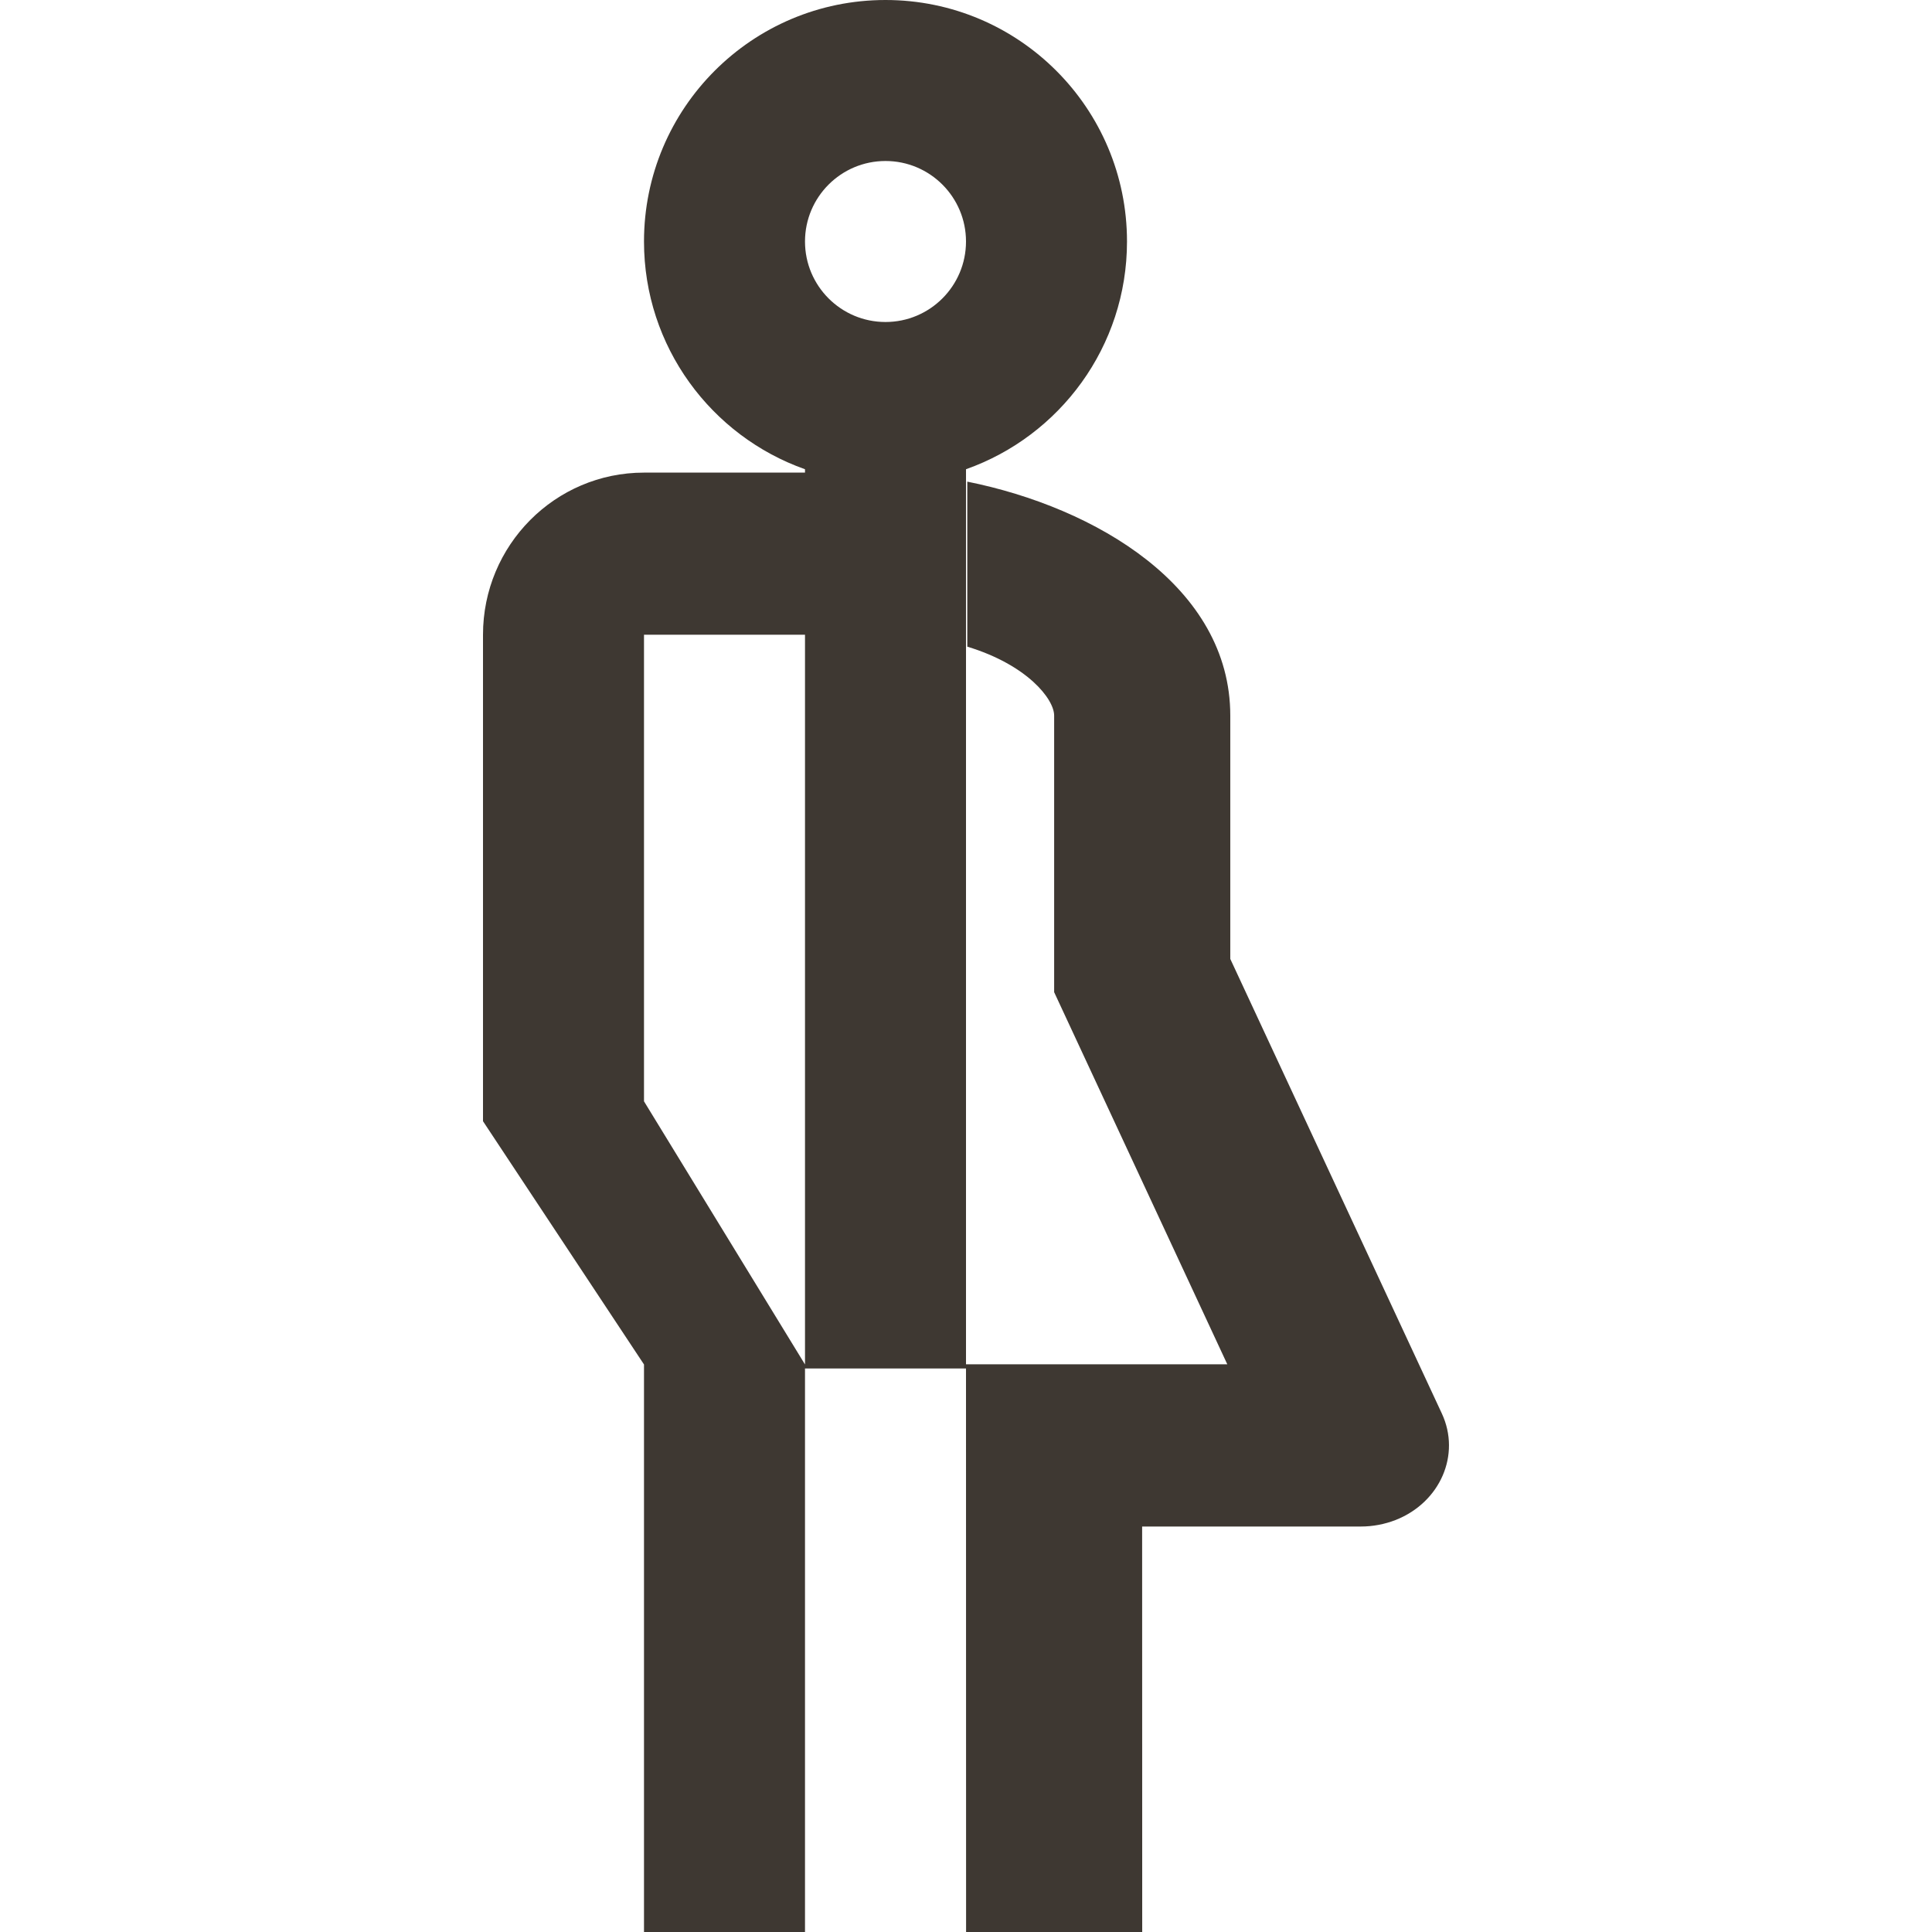
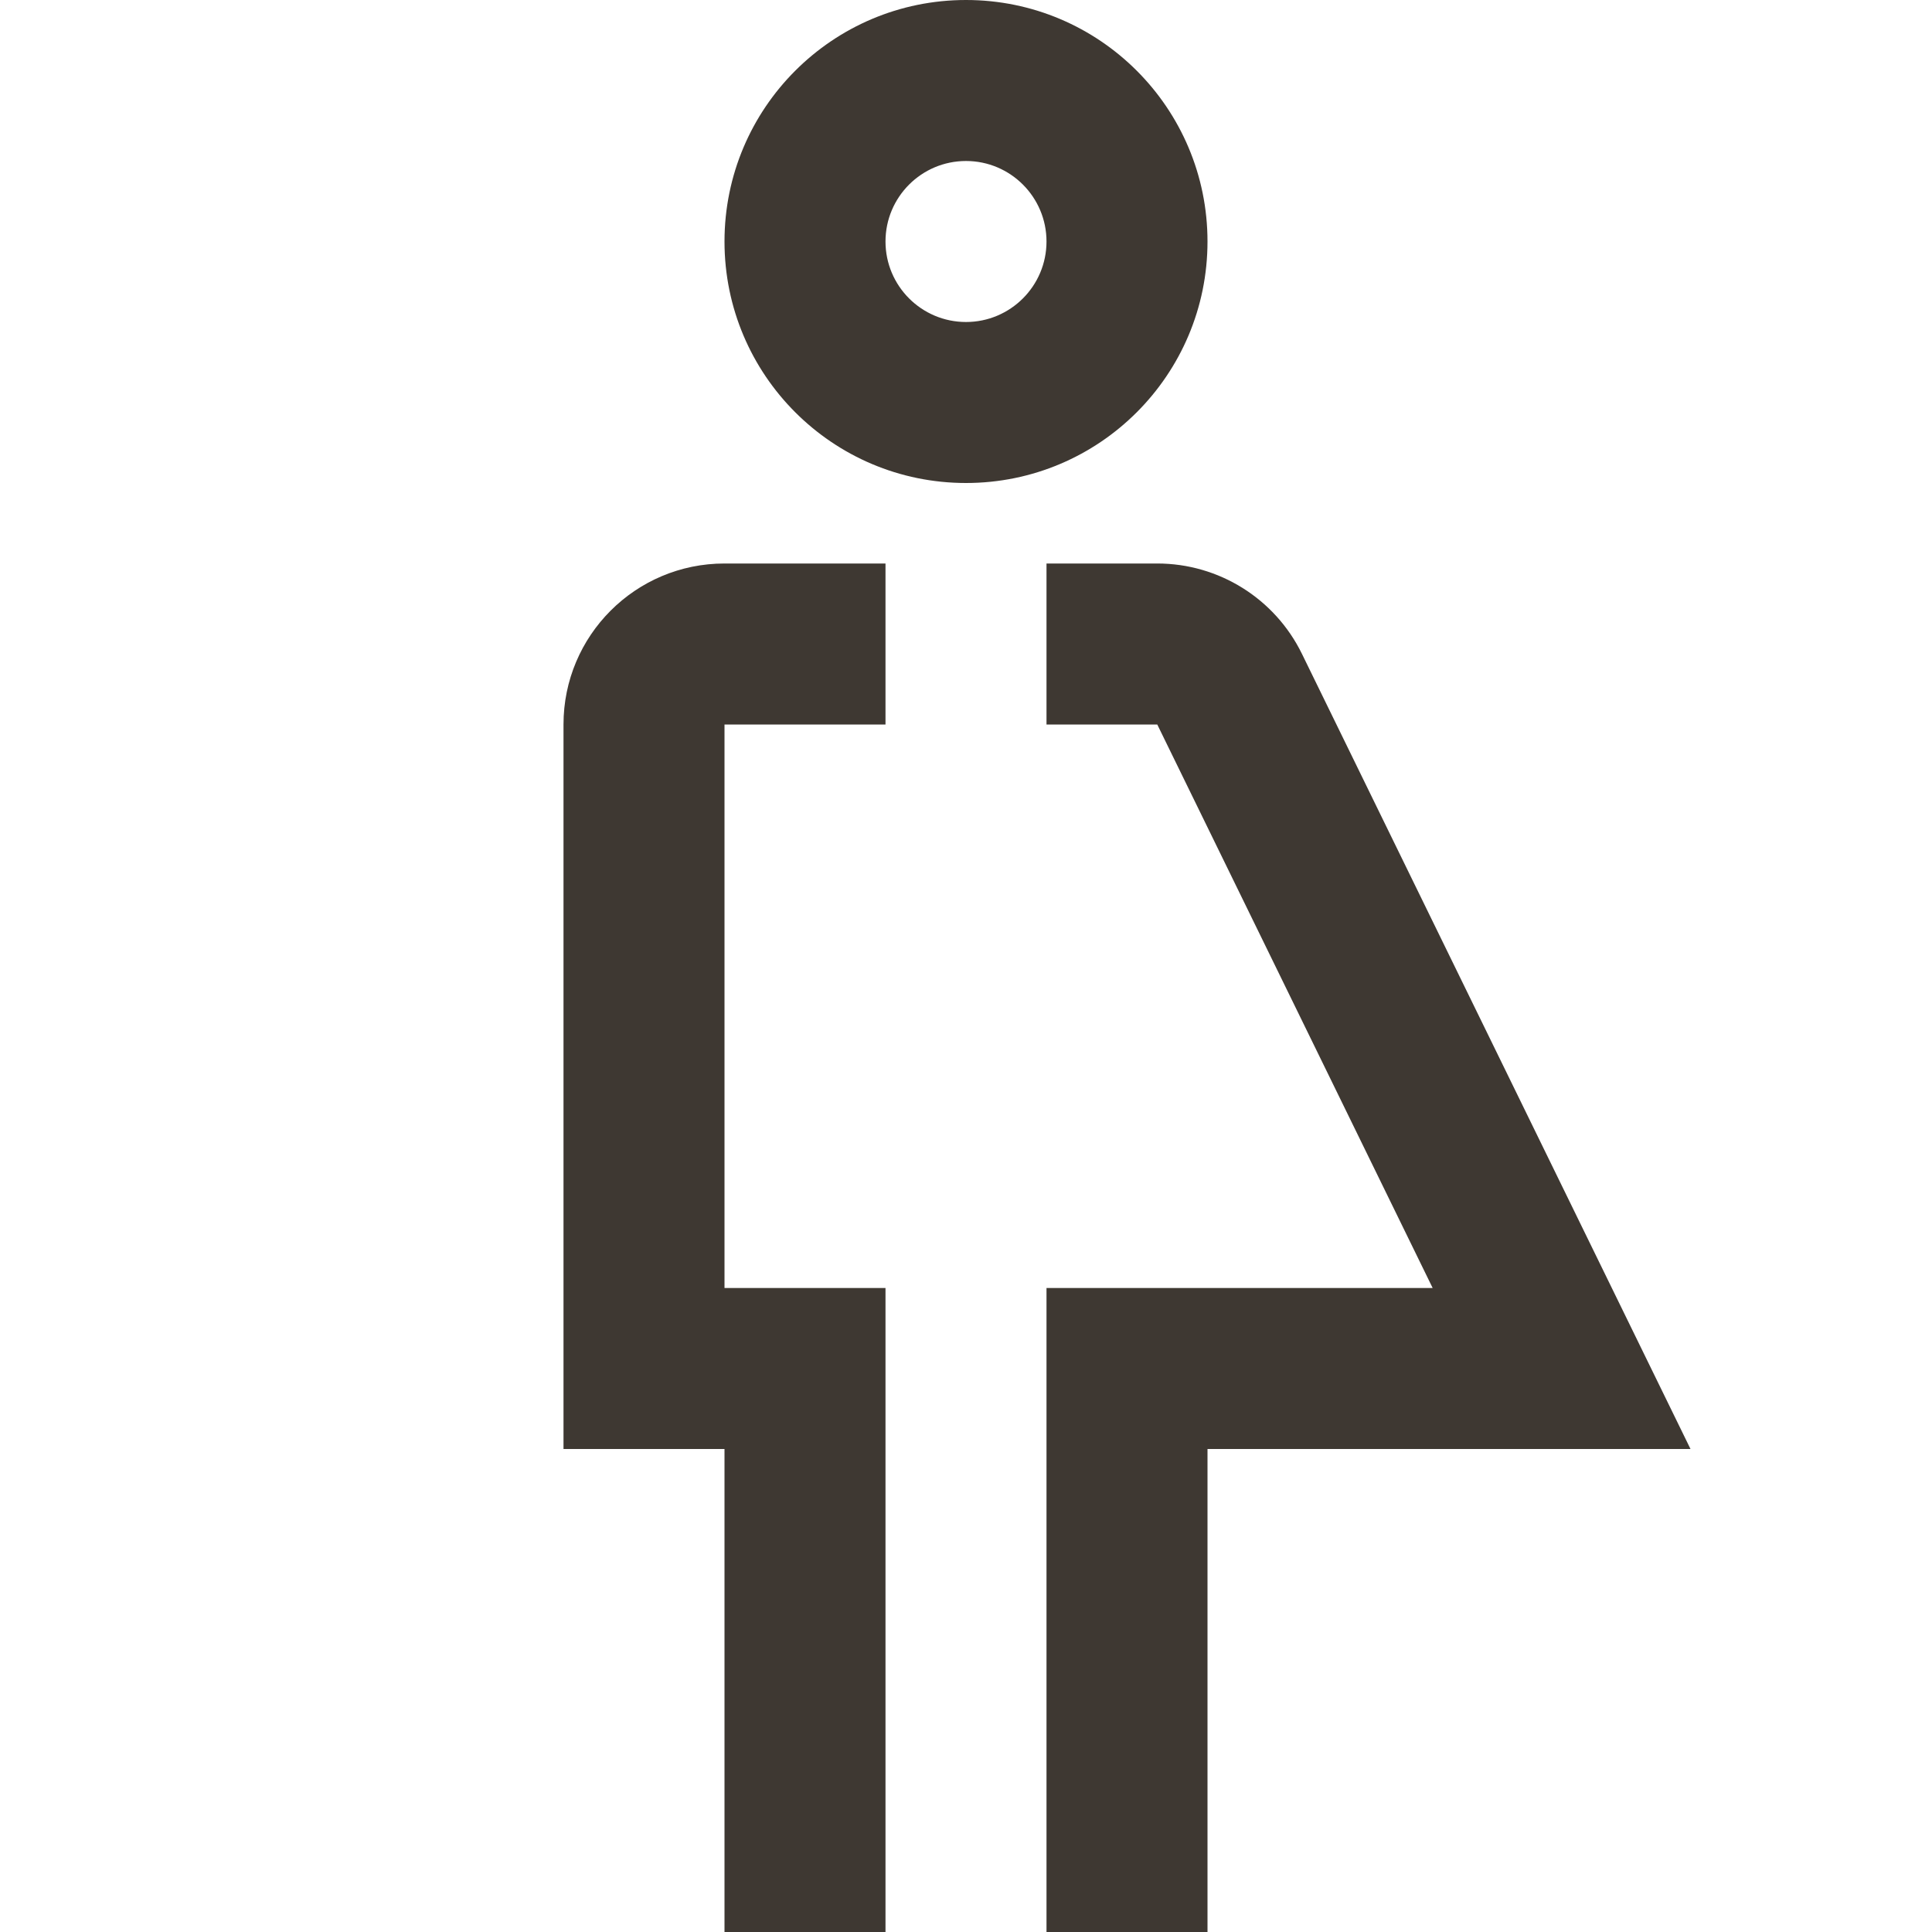
<svg xmlns="http://www.w3.org/2000/svg" width="24" height="24" viewBox="0 0 24 24" fill="none">
-   <path fill-rule="evenodd" clip-rule="evenodd" d="M12 3C12 3.552 11.552 4 11 4C10.448 4 10 3.552 10 3C10 2.448 10.448 2 11 2C11.552 2 12 2.448 12 3ZM12 5.829C13.165 5.417 14 4.306 14 3C14 1.343 12.657 0 11 0C9.343 0 8 1.343 8 3C8 4.306 8.835 5.417 10 5.829V5.871H8C6.895 5.871 6 6.773 6 7.885V13.928L8 16.95V24H10V17H12L12.001 24H14.189L14.188 18.963H16.906C17.054 18.963 17.2 18.935 17.337 18.882C17.892 18.663 18.149 18.07 17.911 17.559L15.283 11.912V8.889C15.283 7.29 13.613 6.304 12.016 5.983V8.033C12.763 8.26 13.095 8.685 13.095 8.889V12.325L15.246 16.948H12V5.829ZM8 7.885H10V16.95L8 13.681V7.885Z" fill="#3E3832" />
+   <path fill-rule="evenodd" clip-rule="evenodd" d="M12 4C12.552 4 13 3.552 13 3C13 2.448 12.552 2 12 2C11.448 2 11 2.448 11 3C11 3.552 11.448 4 12 4ZM12 6C13.657 6 15 4.657 15 3C15 1.343 13.657 0 12 0C10.343 0 9 1.343 9 3C9 4.657 10.343 6 12 6ZM7 9C7 7.895 7.895 7 9 7H11V9H9V16H11V24H9V18H7V9ZM13 9H14.376L17.797 16H13V24H15V18H21L16.173 8.122C15.837 7.435 15.14 7 14.376 7H13V9Z" fill="#3E3832" />
</svg>
